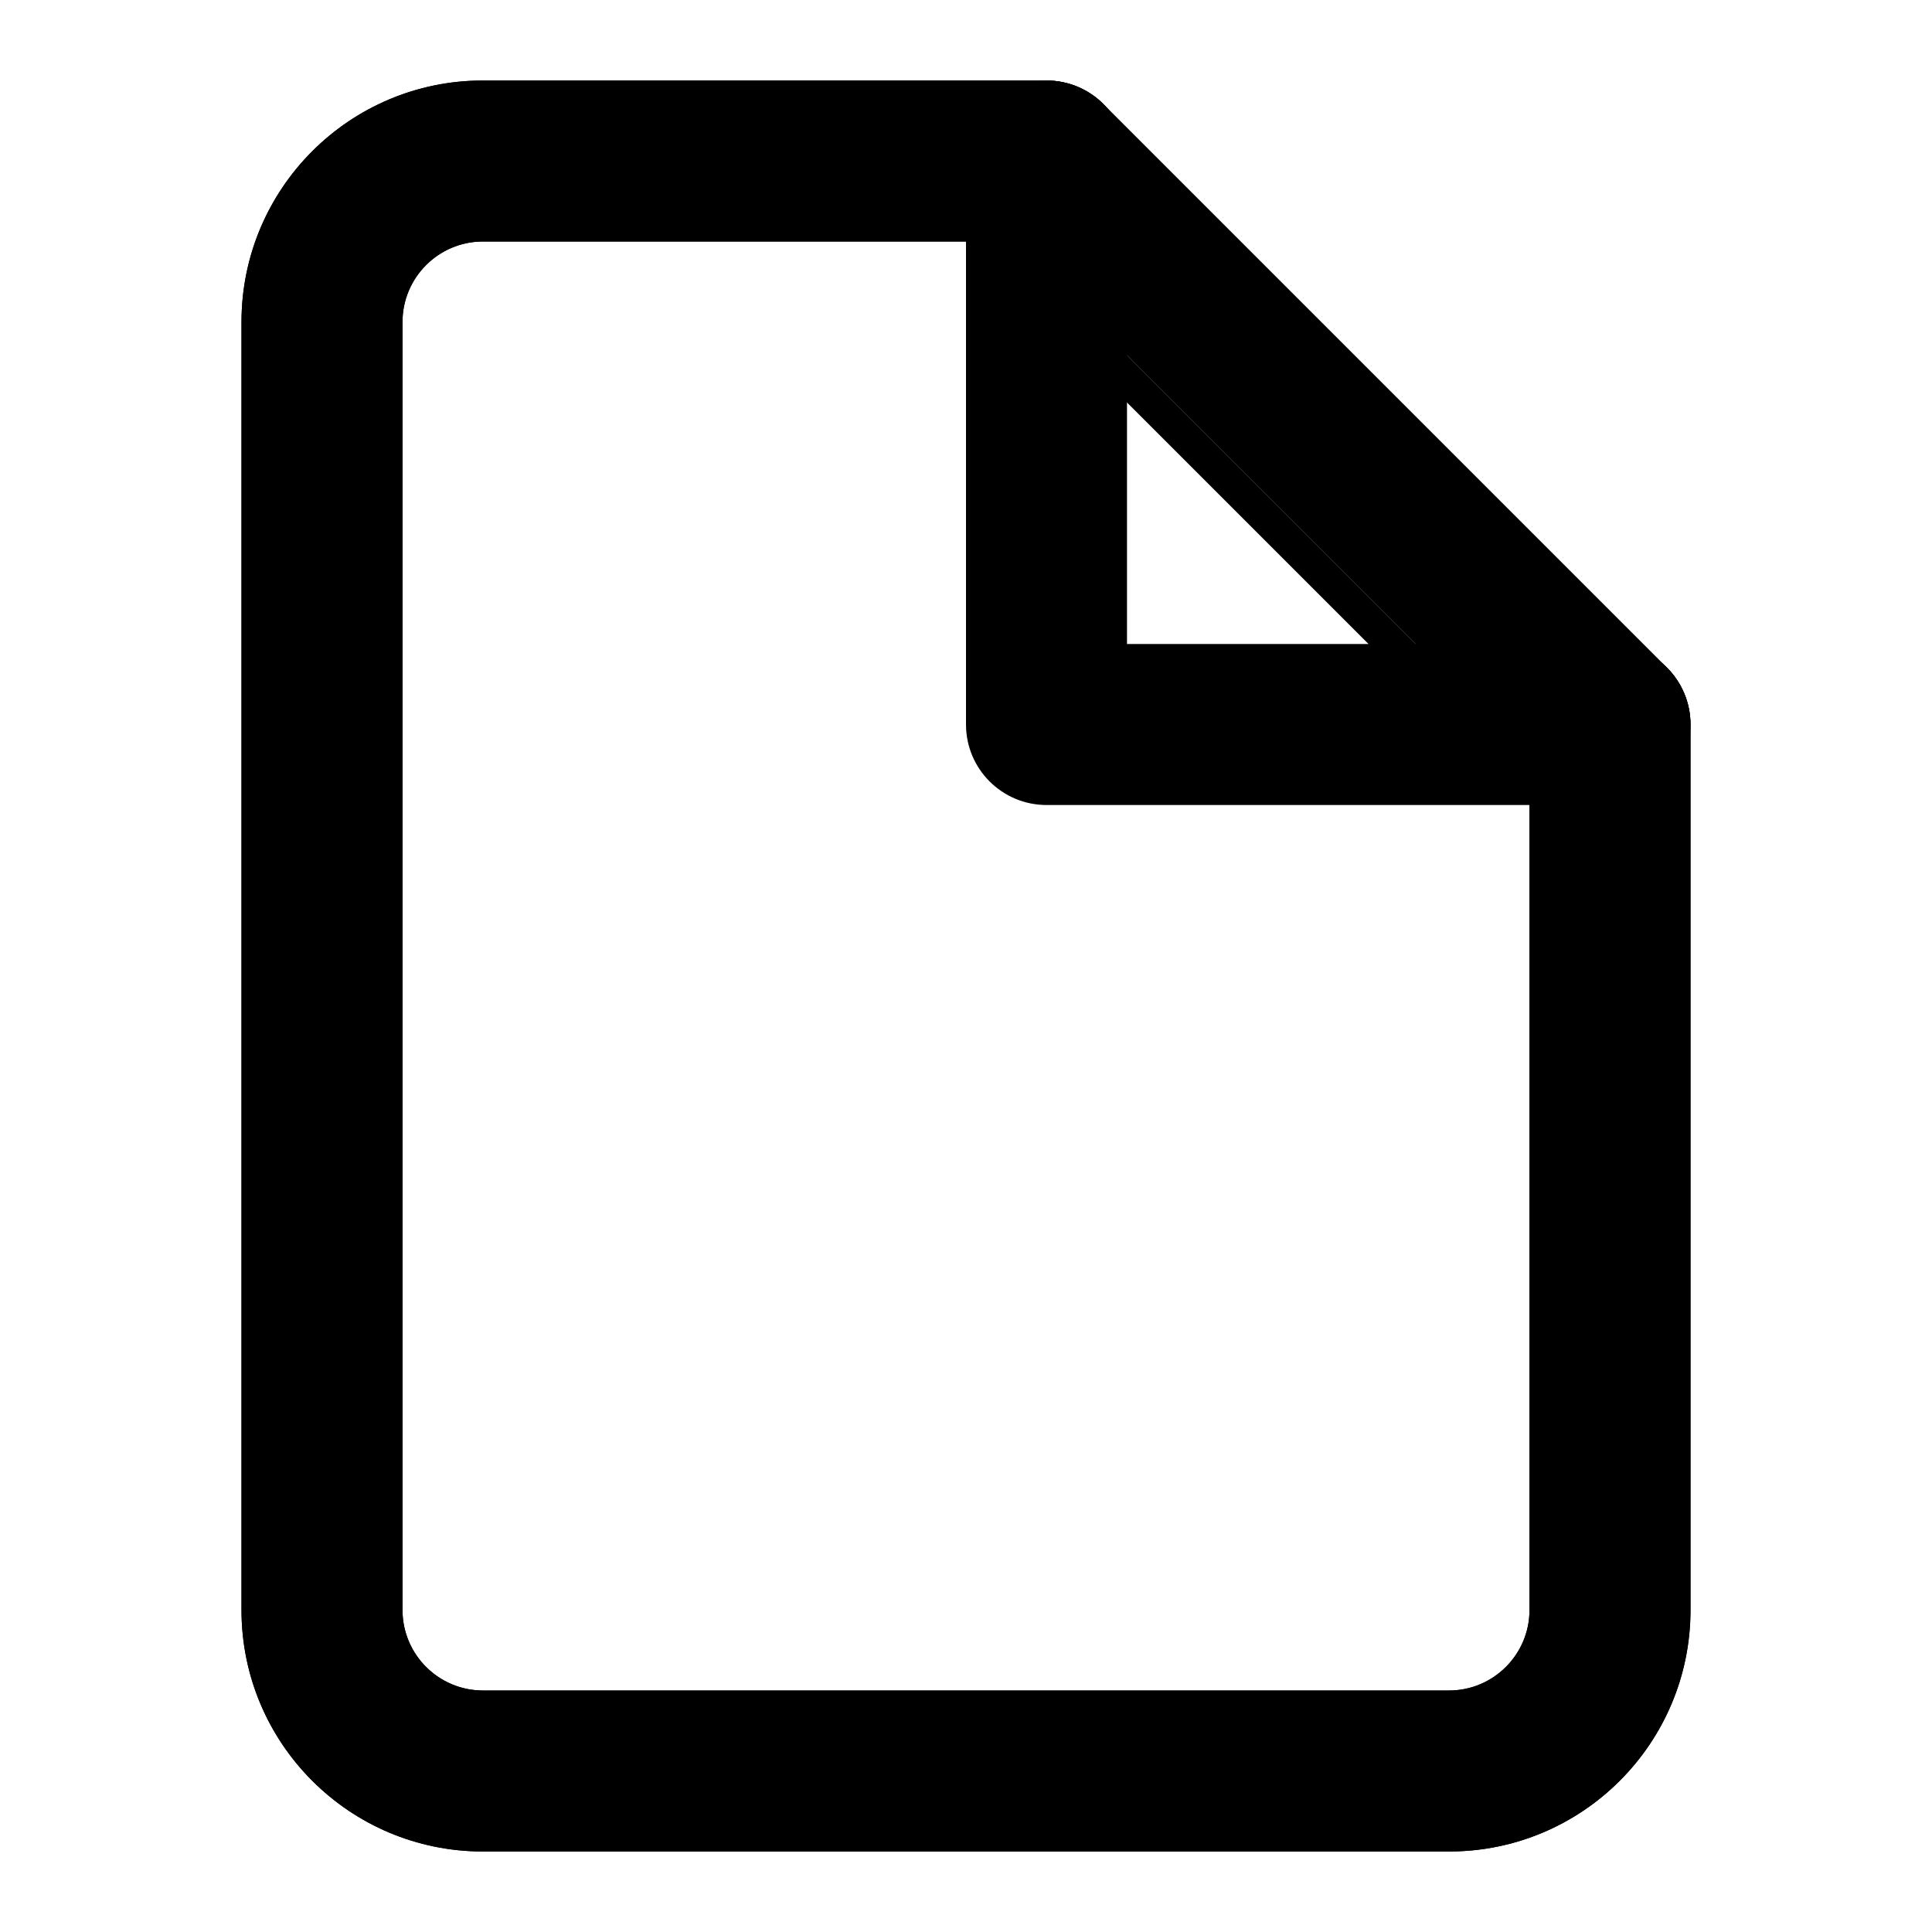
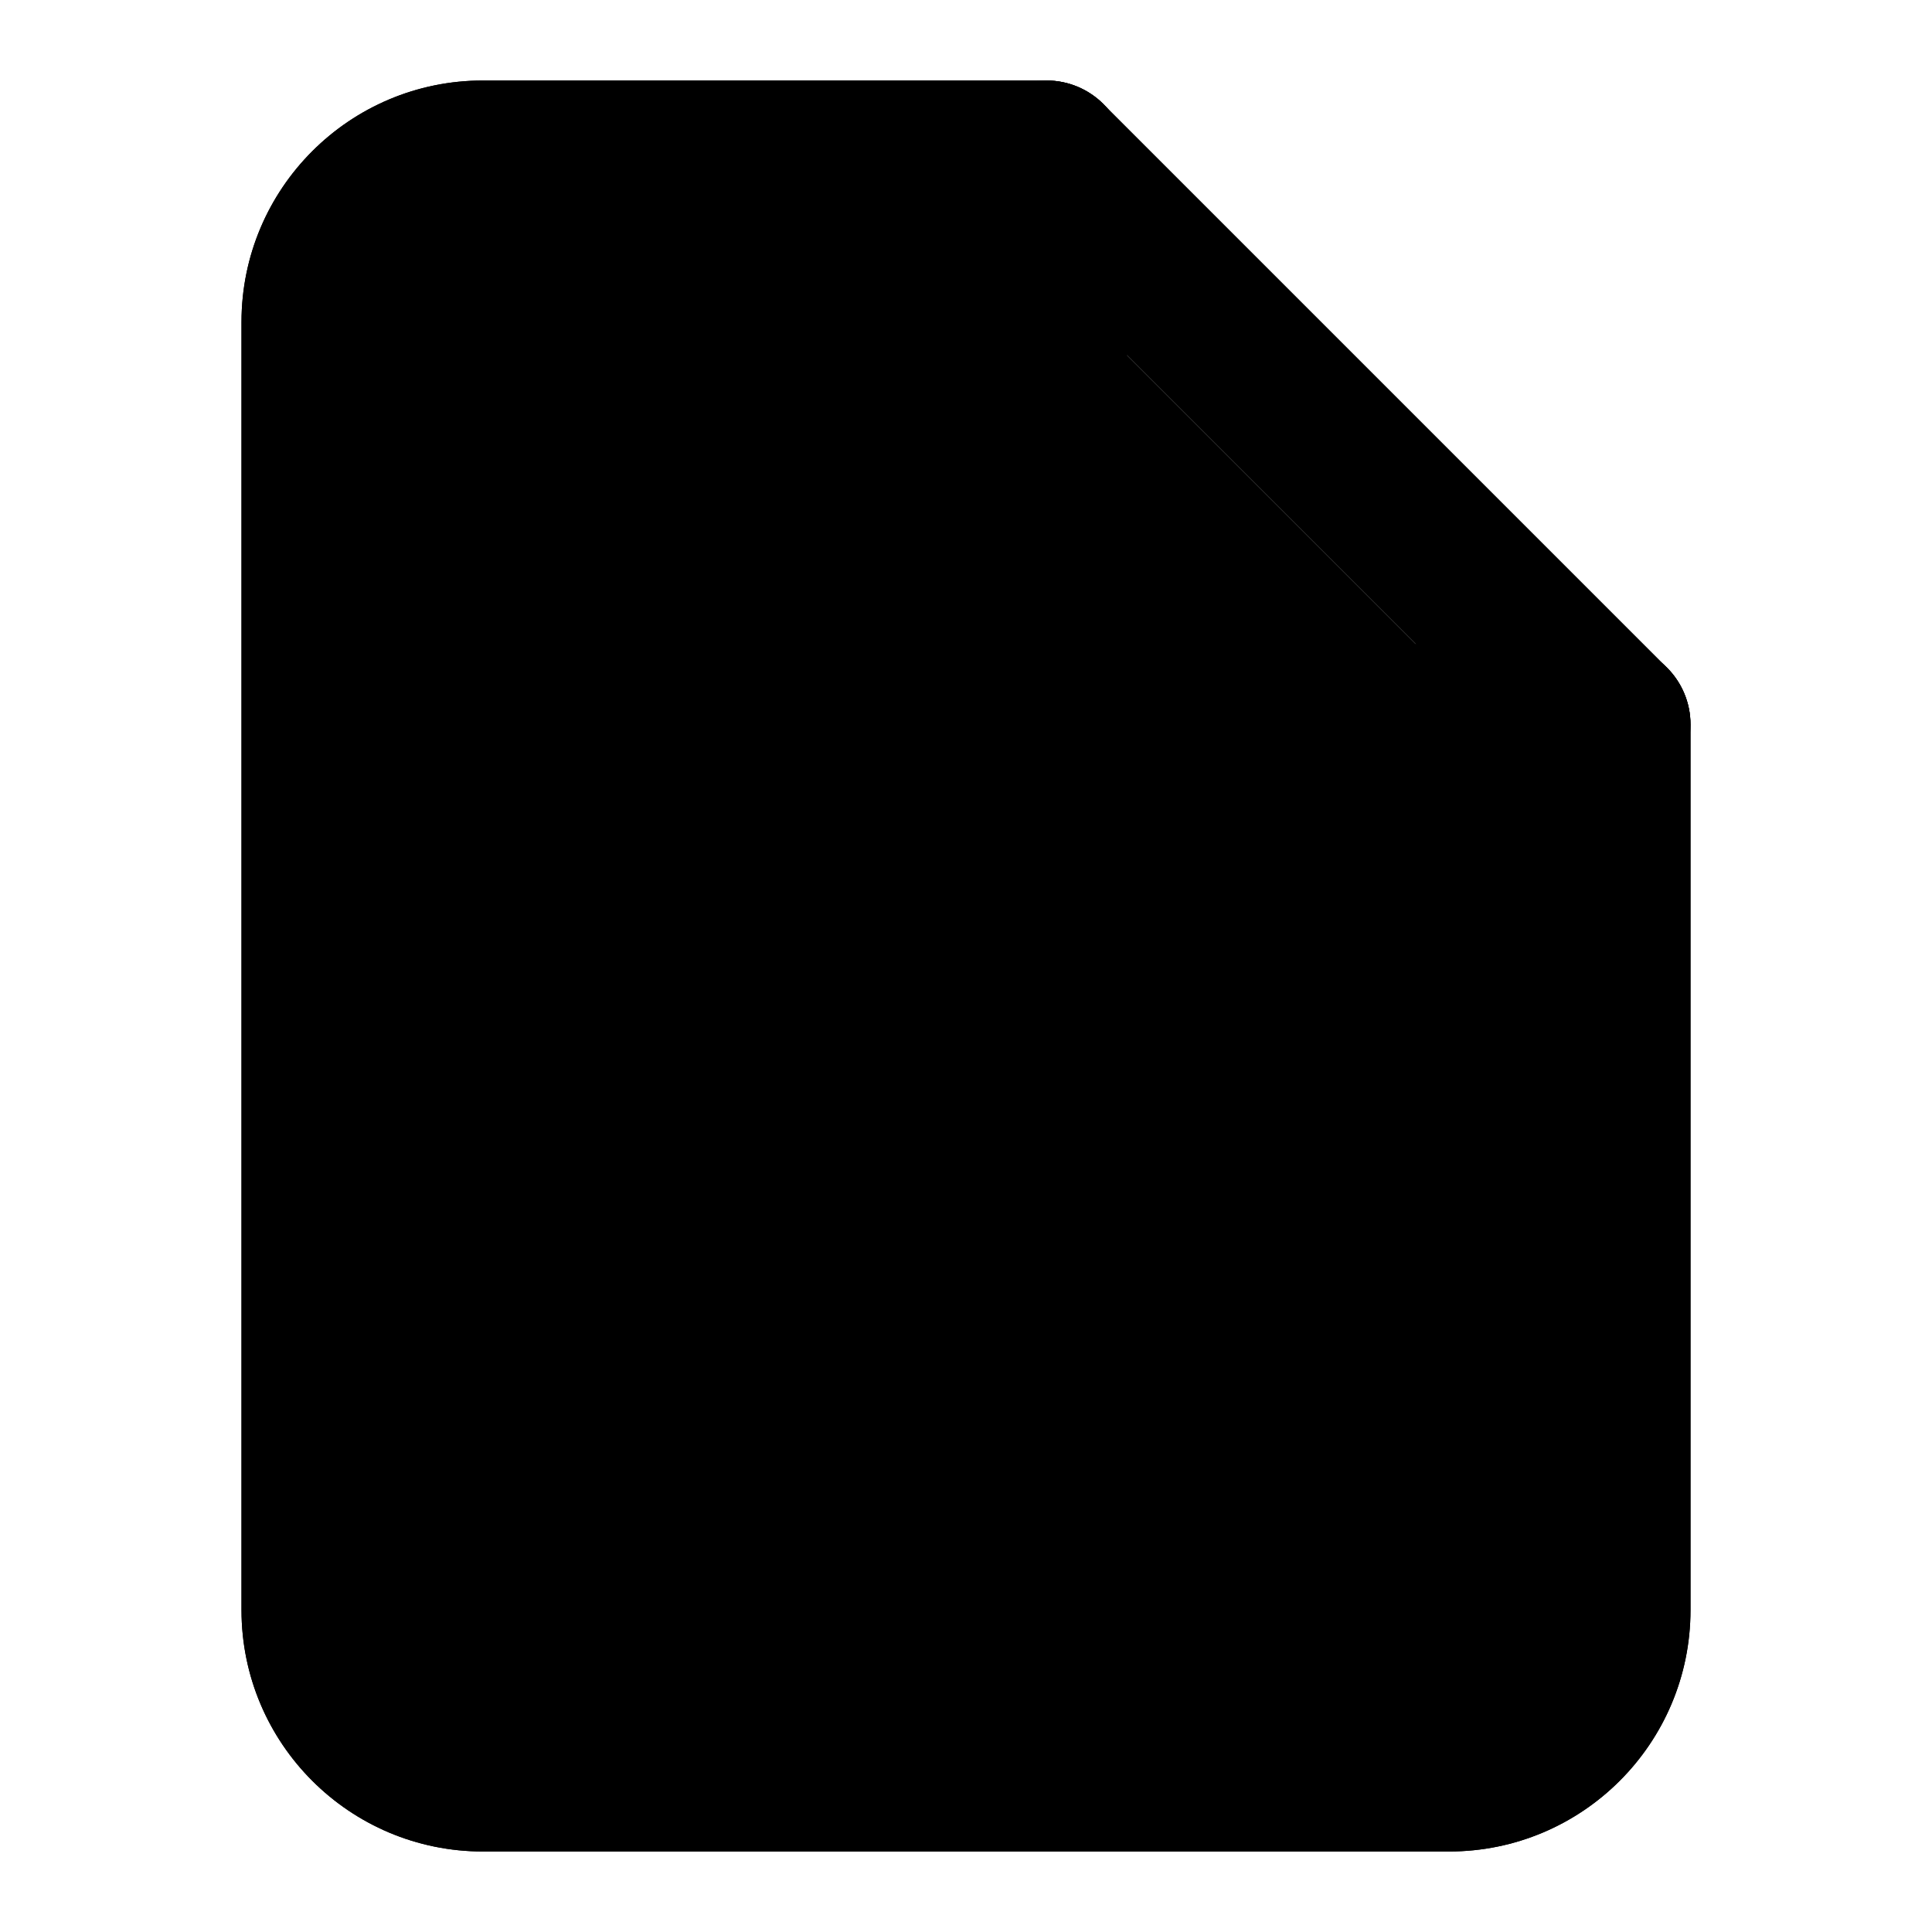
<svg xmlns="http://www.w3.org/2000/svg" width="24" height="24" viewBox="0 0 24 24" fill="none">
-   <path fill-rule="evenodd" clip-rule="evenodd" d="M13.707 1.293C13.526 1.112 13.276 1 13 1H6C4.343 1 3 2.343 3 4V20C3 21.657 4.343 23 6 23H18C19.657 23 21 21.657 21 20V9C21 8.448 20.552 8 20 8H17.586L14 4.414V2C14 1.724 13.888 1.474 13.707 1.293ZM12 3H6C5.448 3 5 3.448 5 4V20C5 20.552 5.448 21 6 21H18C18.552 21 19 20.552 19 20V10" fill="currentColor" />
-   <path fill-rule="evenodd" clip-rule="evenodd" d="M13.707 1.293C13.52 1.105 13.265 1 13 1H6C4.343 1 3 2.343 3 4V20C3 21.657 4.343 23 6 23H18C19.657 23 21 21.657 21 20V9C21 8.735 20.895 8.48 20.707 8.293L13.707 1.293ZM6 3H12.586L19 9.414V20C19 20.552 18.552 21 18 21H6C5.448 21 5 20.552 5 20V4C5 3.448 5.448 3 6 3Z" fill="currentColor" />
+   <path d="M13.707 1.293C13.526 1.112 13.276 1 13 1H6C4.343 1 3 2.343 3 4V20C3 21.657 4.343 23 6 23H18C19.657 23 21 21.657 21 20V9C21 8.448 20.552 8 20 8H17.586L14 4.414V2C14 1.724 13.888 1.474 13.707 1.293ZM12 3H6C5.448 3 5 3.448 5 4V20C5 20.552 5.448 21 6 21H18C18.552 21 19 20.552 19 20V10" fill="currentColor" />
+   <path d="M13.707 1.293C13.52 1.105 13.265 1 13 1H6C4.343 1 3 2.343 3 4V20C3 21.657 4.343 23 6 23H18C19.657 23 21 21.657 21 20V9C21 8.735 20.895 8.48 20.707 8.293L13.707 1.293ZM6 3H12.586L19 9.414V20C19 20.552 18.552 21 18 21H6C5.448 21 5 20.552 5 20V4C5 3.448 5.448 3 6 3Z" fill="currentColor" />
  <path d="M14 2C14 1.448 13.552 1 13 1C12.448 1 12 1.448 12 2V9C12 9.552 12.448 10 13 10H20C20.552 10 21 9.552 21 9C21 8.448 20.552 8 20 8H14V2Z" fill="currentColor" />
</svg>
